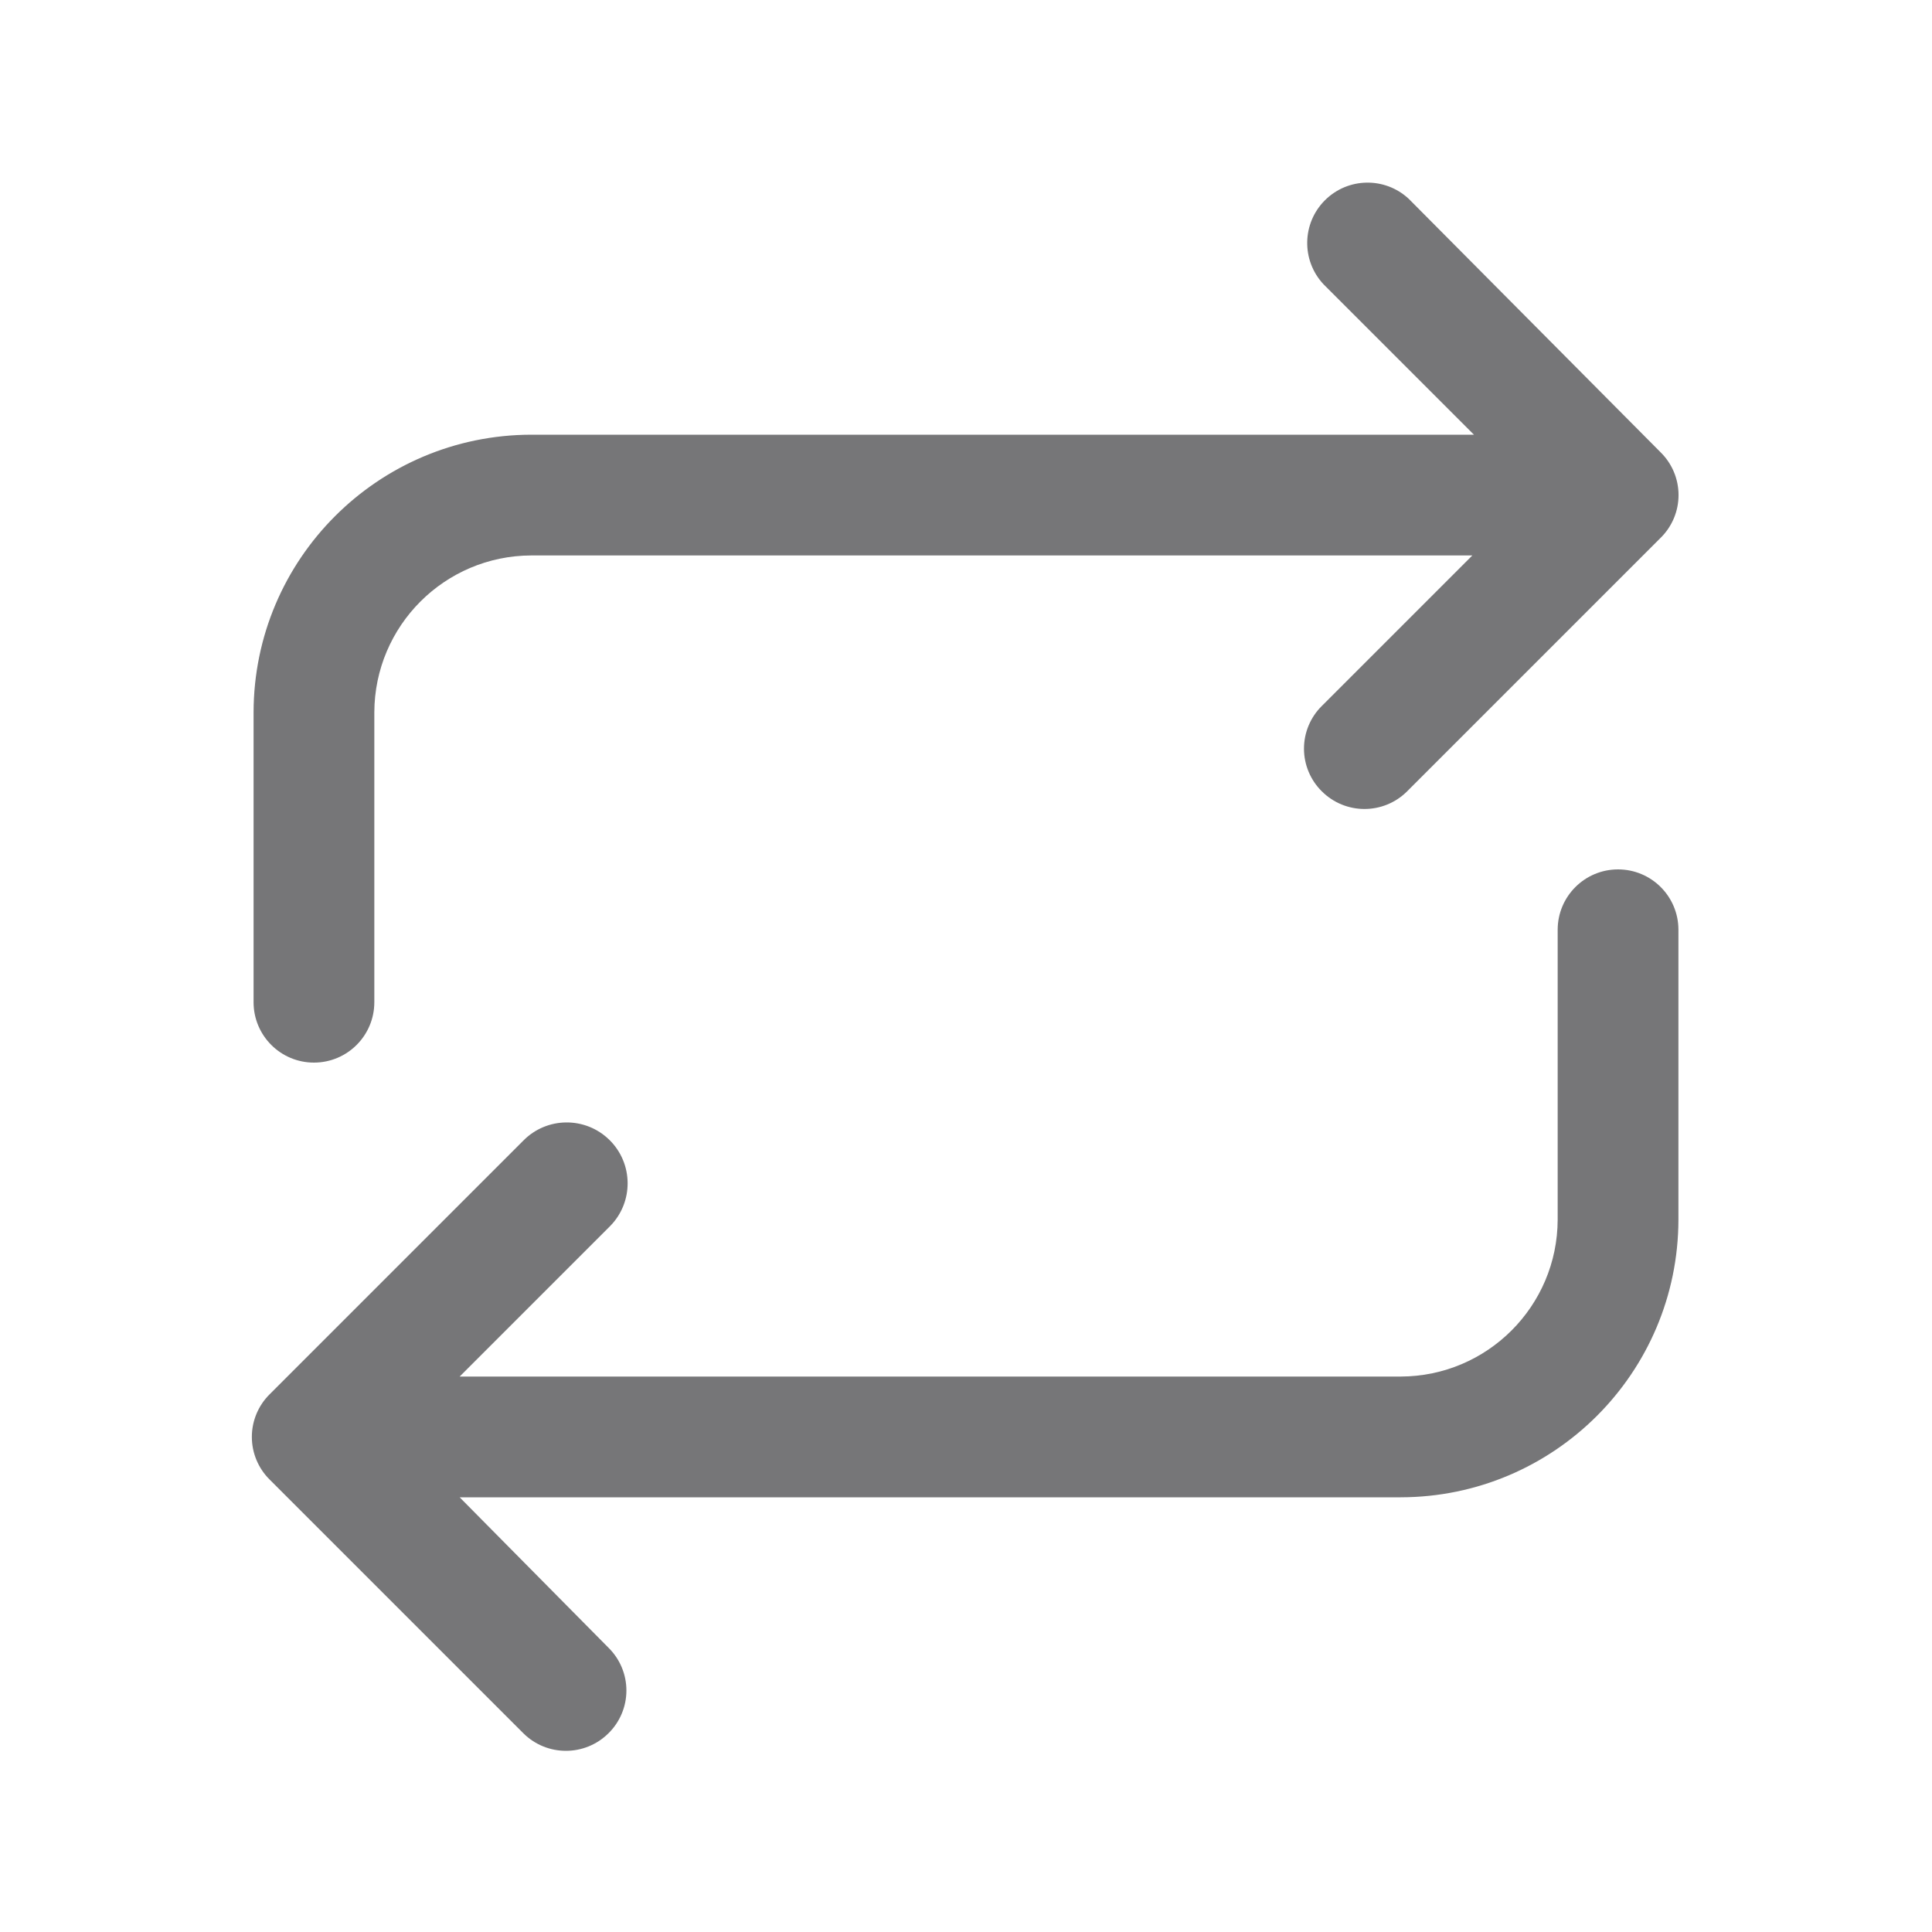
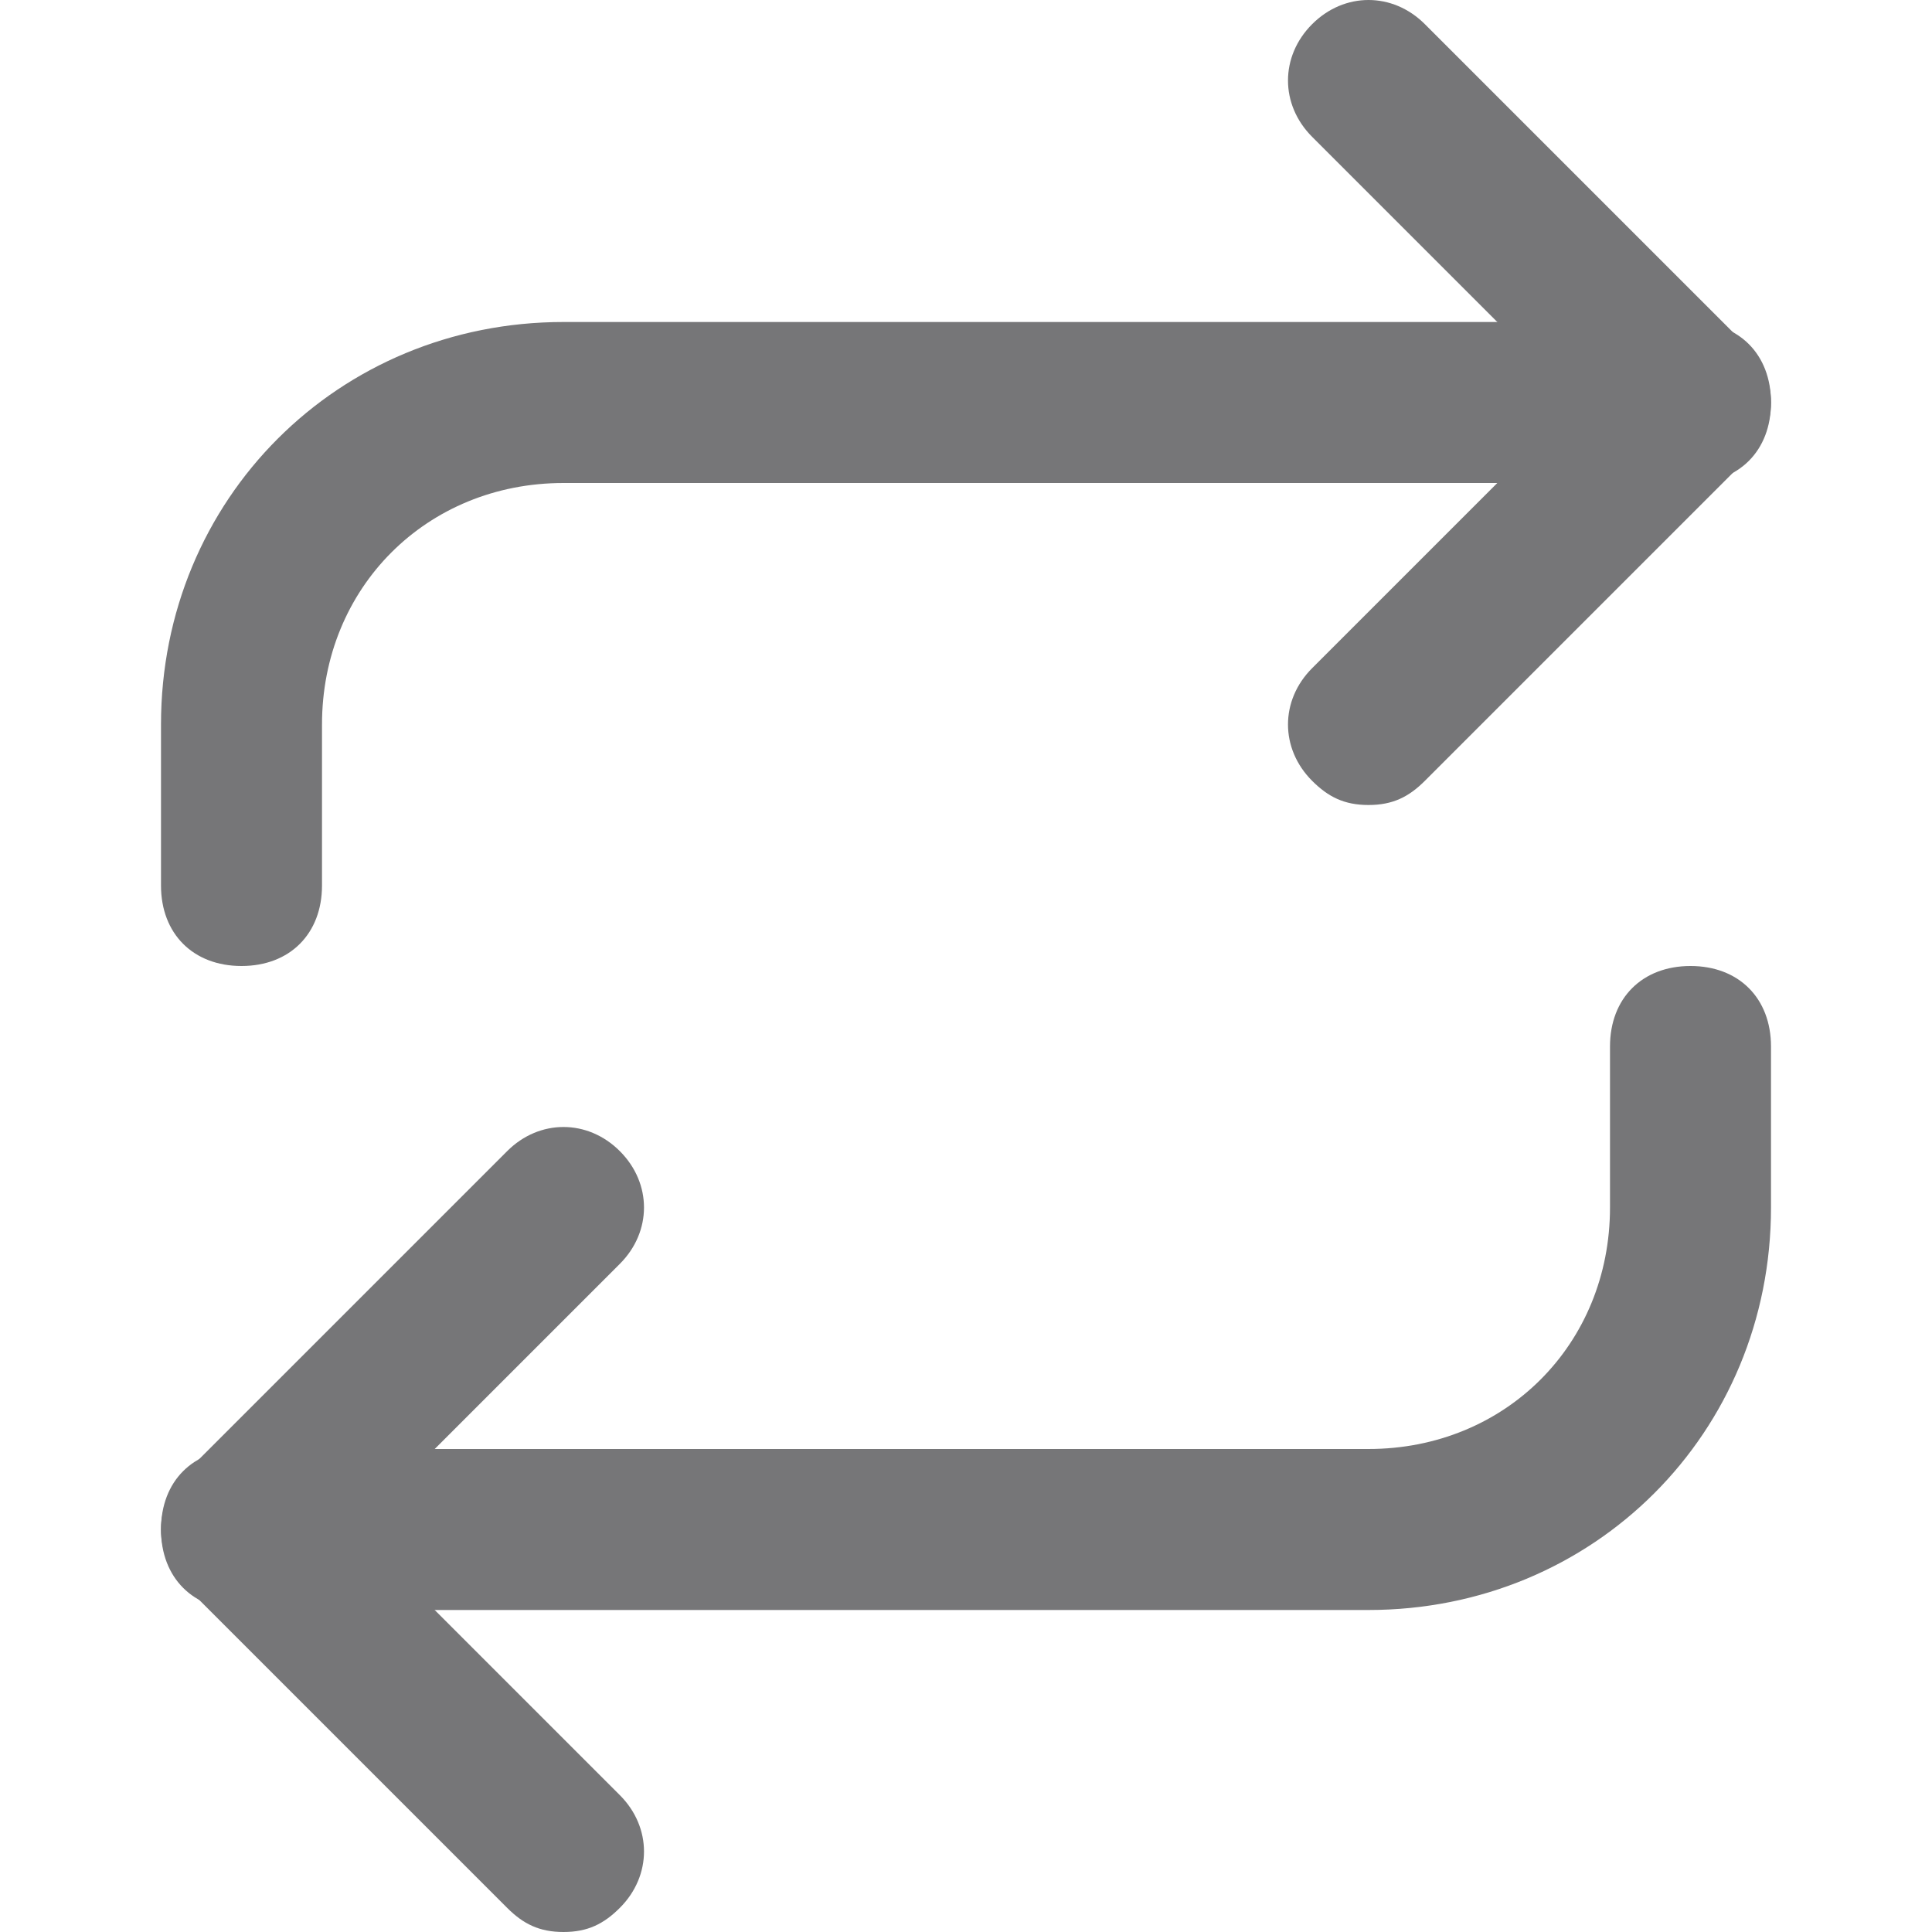
- <svg xmlns="http://www.w3.org/2000/svg" t="1600328935534" class="icon" viewBox="0 0 1024 1024" version="1.1" p-id="6905" width="16" height="16">
+ <svg xmlns="http://www.w3.org/2000/svg" t="1600409792468" class="icon" viewBox="0 0 1024 1024" version="1.1" p-id="18312" width="16" height="16">
  <defs>
    <style type="text/css" />
  </defs>
-   <path d="M166.4 563.2a32 32 0 0 0 32-32v-153.6a83.413 83.413 0 0 1 83.2-83.2h498.773l-79.787 79.787a31.787 31.787 0 0 0 0 45.227 32 32 0 0 0 45.227 0l134.4-134.4a31.787 31.787 0 0 0 0-45.227L746.667 105.387a32 32 0 0 0-45.227 45.227l79.787 79.787H281.6a147.413 147.413 0 0 0-147.2 147.2v153.6a32 32 0 0 0 32 32zM857.6 460.8a32 32 0 0 0-32 32v153.6a83.413 83.413 0 0 1-83.2 83.2H243.627l79.787-79.787A32 32 0 1 0 277.333 604.587l-134.4 134.4a31.787 31.787 0 0 0 0 45.227l134.4 134.4a32 32 0 0 0 45.227 0 31.787 31.787 0 0 0 0-45.227l-78.933-79.787H742.4a147.413 147.413 0 0 0 147.2-147.2v-153.6a32 32 0 0 0-32-32z" p-id="6906" fill="#767678" />
+   <path d="M725.333 426.667c-12.8 0-21.333-4.267-29.867-12.8-17.067-17.067-17.067-42.667 0-59.733L836.267 213.333l-140.8-140.8c-17.067-17.067-17.067-42.667 0-59.733s42.667-17.067 59.733 0l170.667 170.667c17.067 17.067 17.067 42.667 0 59.733l-170.667 170.667c-8.533 8.533-17.067 12.8-29.867 12.8z" p-id="18313" fill="#767678" />
+   <path d="M128 512c-25.6 0-42.667-17.067-42.667-42.667V384c0-119.467 93.867-213.333 213.333-213.333h597.333c25.6 0 42.667 17.067 42.667 42.667s-17.067 42.667-42.667 42.667H298.667C226.133 256 170.667 311.467 170.667 384v85.333c0 25.6-17.067 42.667-42.667 42.667zM298.667 1024c-12.8 0-21.333-4.267-29.867-12.8l-170.667-170.667c-17.067-17.067-17.067-42.667 0-59.733l170.667-170.667c17.067-17.067 42.667-17.067 59.733 0s17.067 42.667 0 59.733L187.733 810.667l140.8 140.8c17.067 17.067 17.067 42.667 0 59.733-8.533 8.533-17.067 12.8-29.867 12.8z" p-id="18314" fill="#767678" />
+   <path d="M725.333 853.333H128c-25.6 0-42.667-17.067-42.667-42.667s17.067-42.667 42.667-42.667h597.333c72.533 0 128-55.467 128-128v-85.333c0-25.6 17.067-42.667 42.667-42.667s42.667 17.067 42.667 42.667v85.333c0 119.467-93.867 213.333-213.333 213.333z" p-id="18315" fill="#767678" />
</svg>
